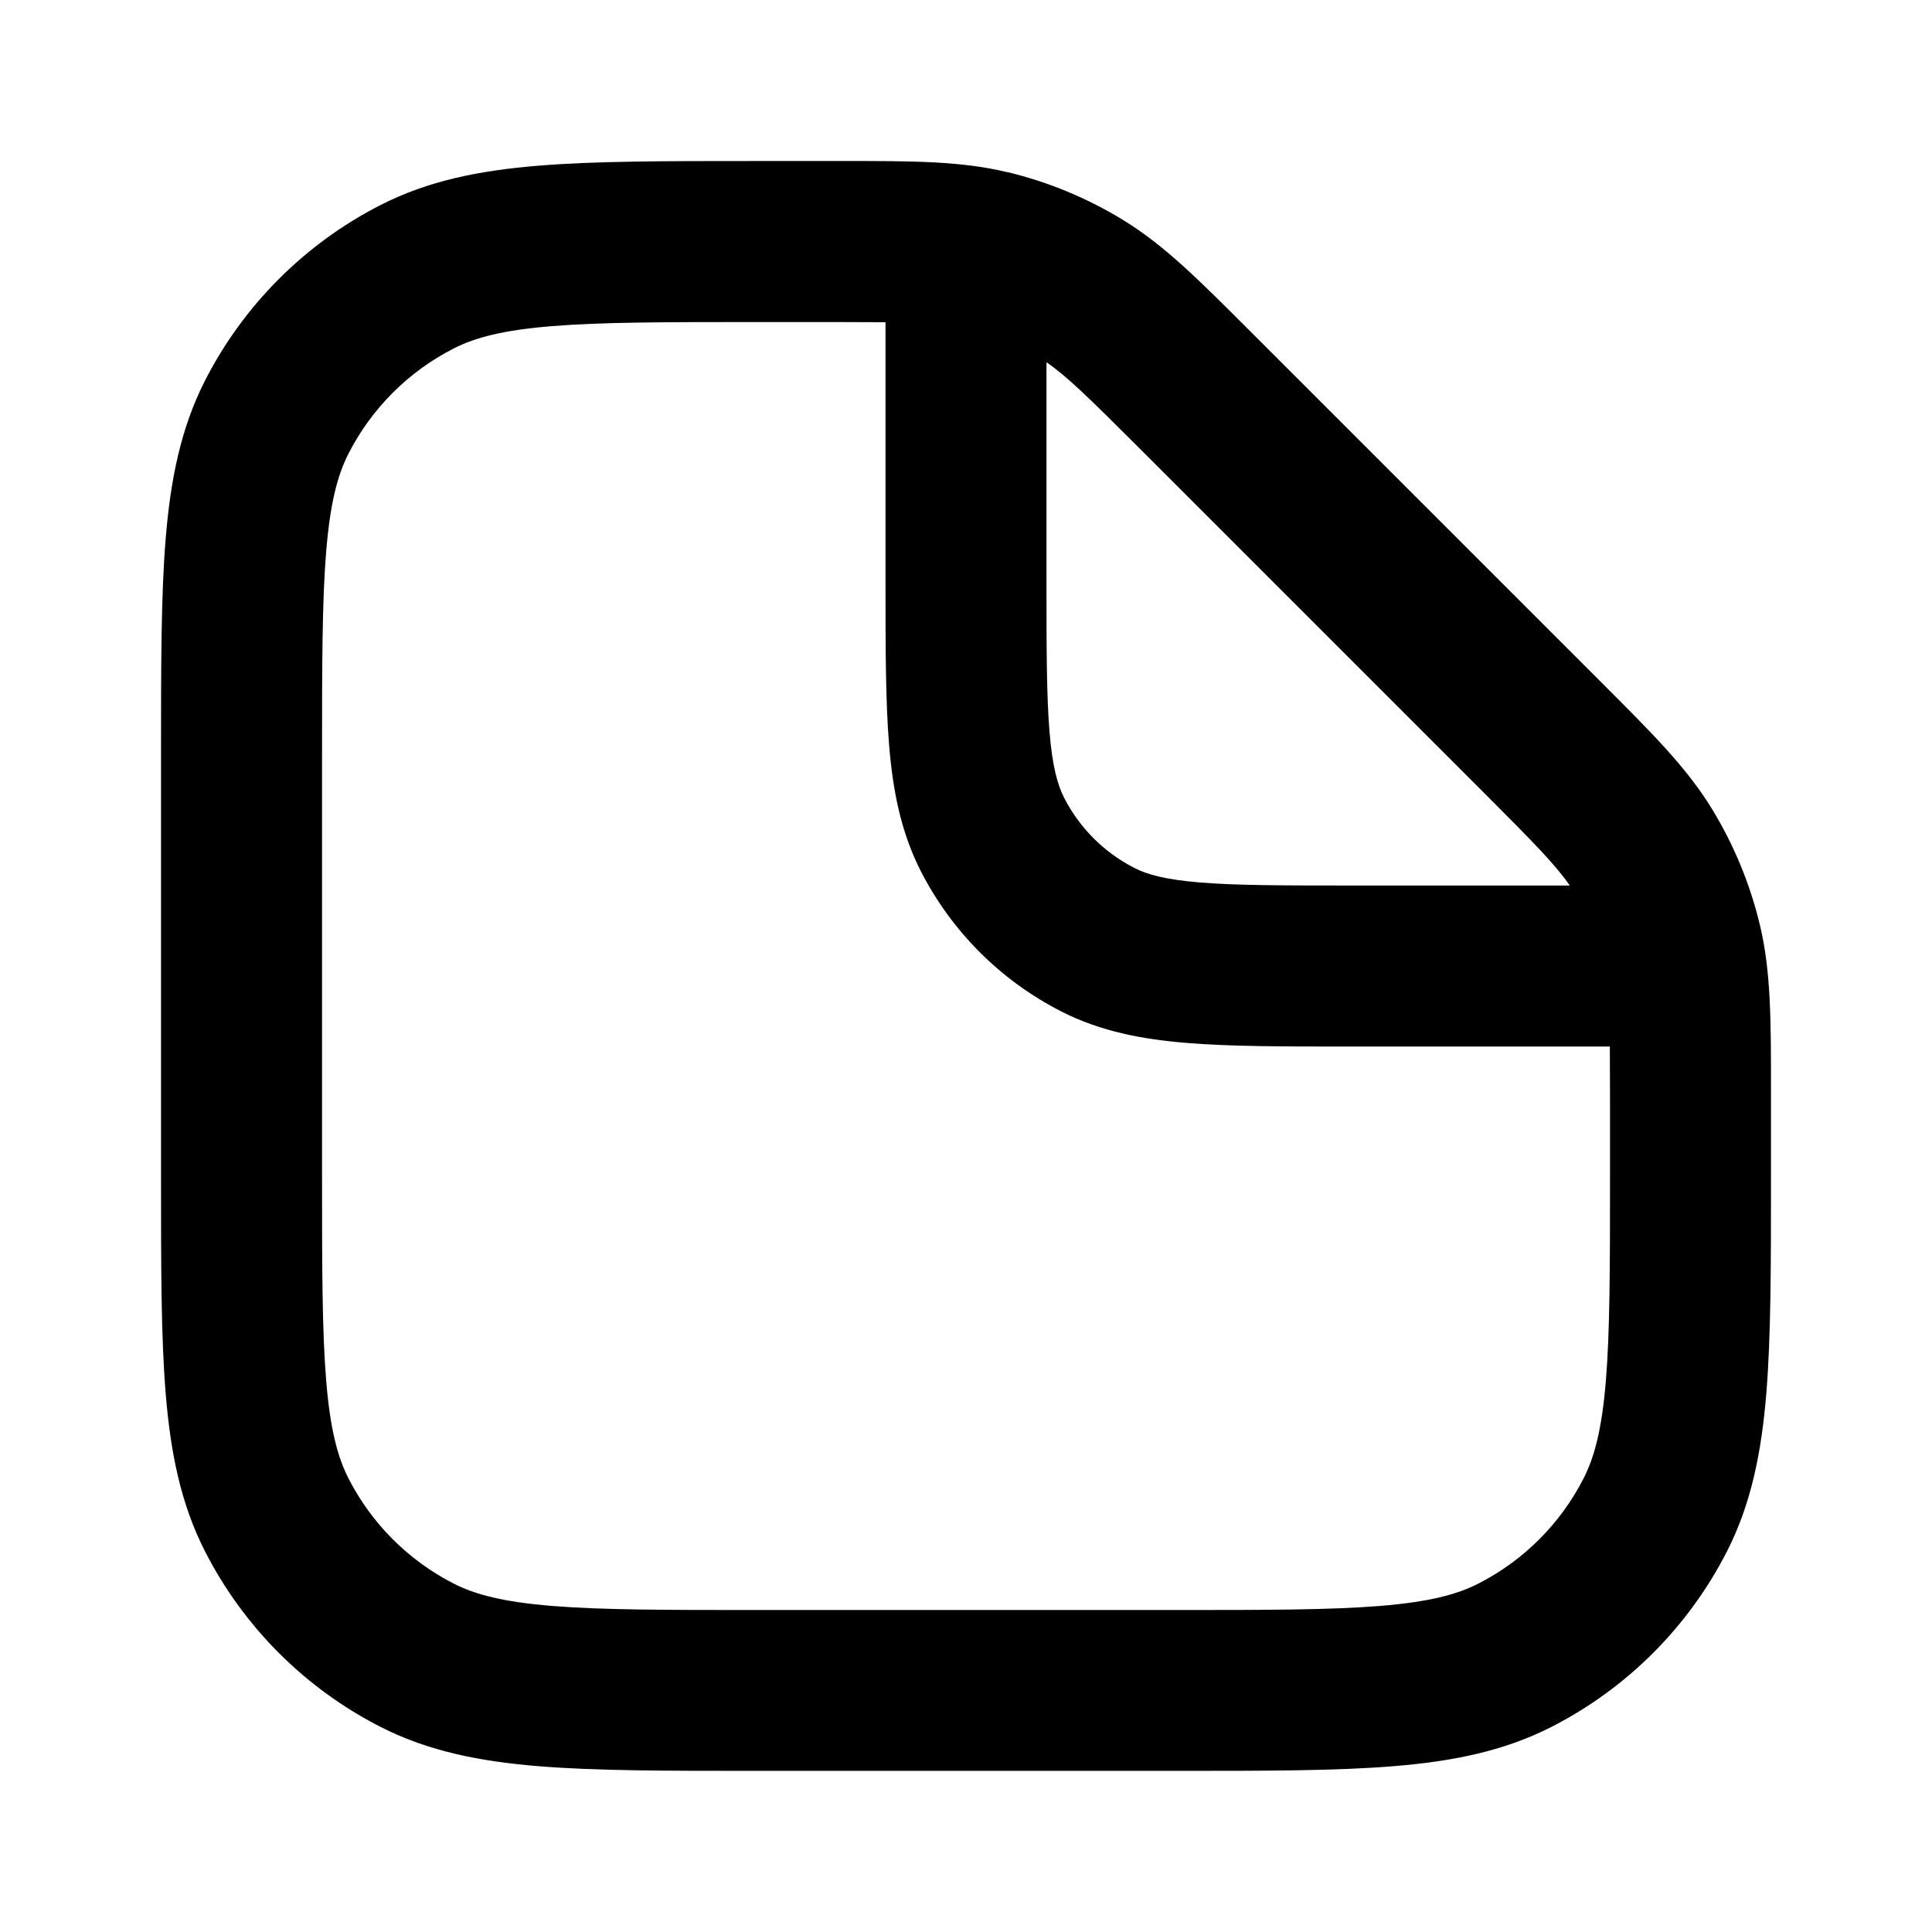
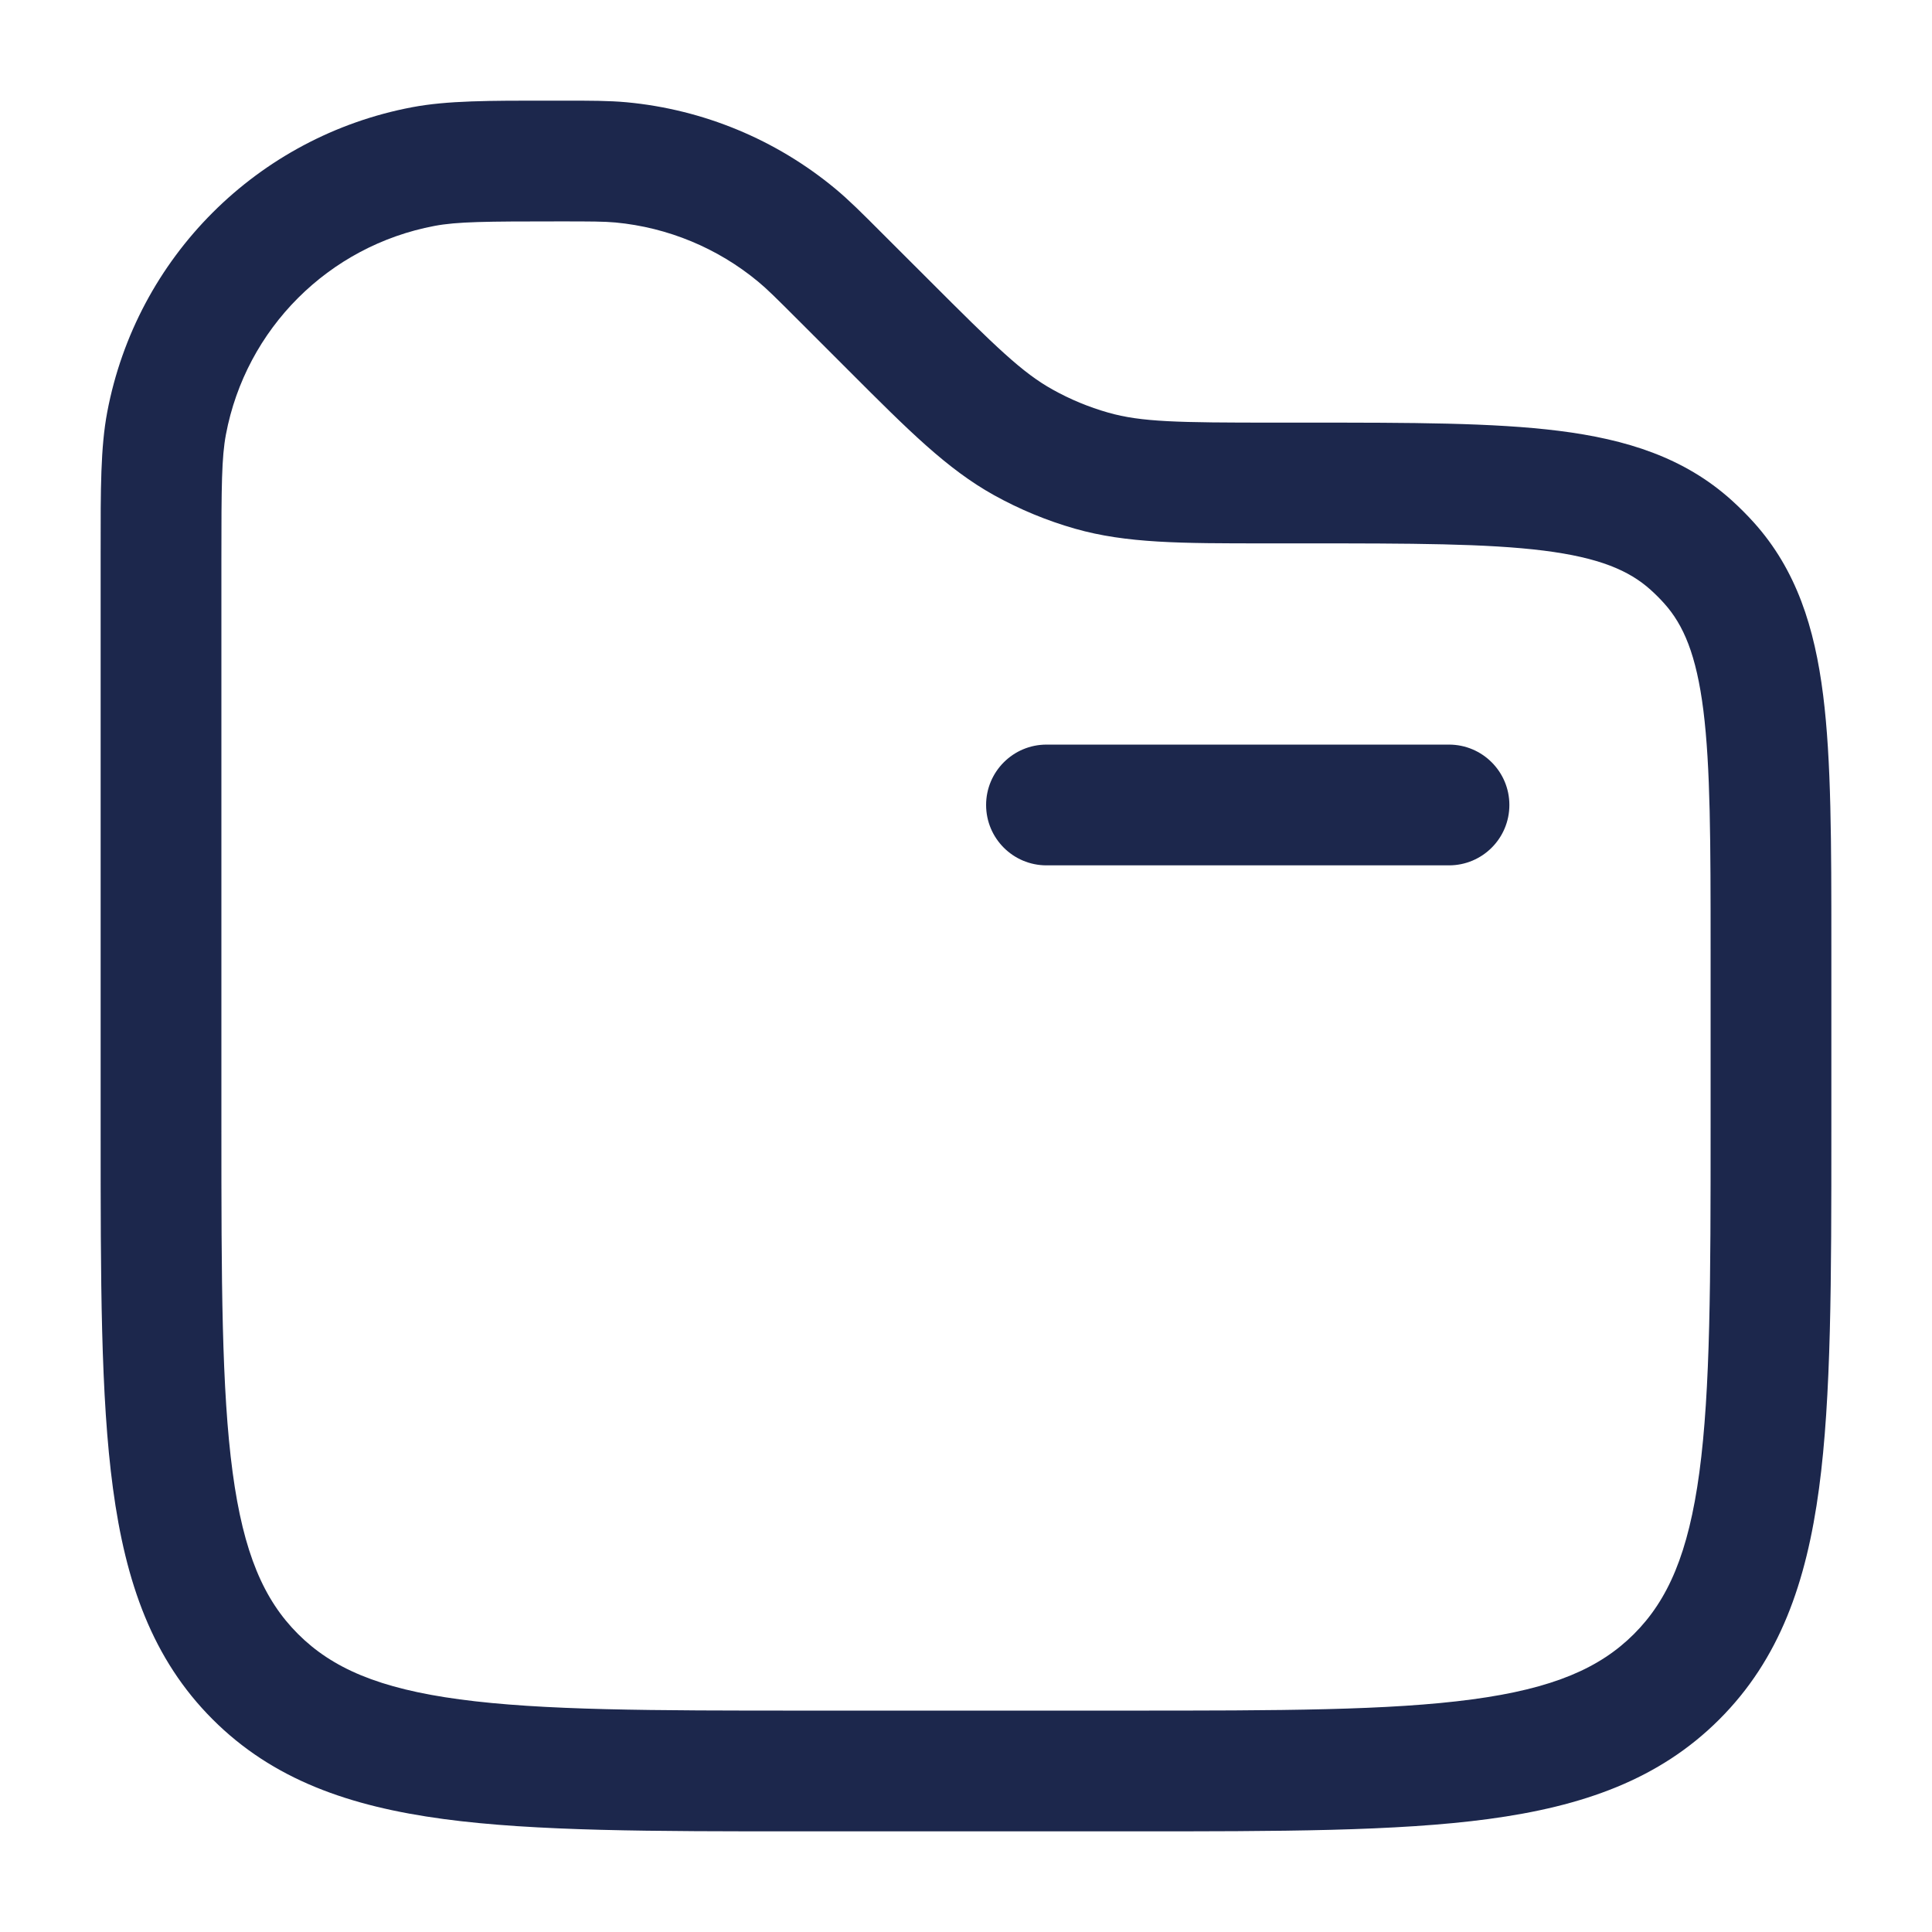
- <svg xmlns="http://www.w3.org/2000/svg" width="32" height="32">
-   <path d="M14.667 5.336v4.319c0 1.073 0 1.959.059 2.681.061.749.193 1.438.522 2.086a5.331 5.331 0 0 0 2.331 2.331c.647.33 1.336.461 2.086.522.721.059 1.607.059 2.68.059h4.319c.002.242.003.527.003.868v1.265c0 1.515-.001 2.572-.068 3.394-.066.807-.189 1.271-.368 1.622a3.996 3.996 0 0 1-1.748 1.748c-.351.179-.815.302-1.622.368-.822.067-1.879.068-3.394.068h-6.933c-1.515 0-2.572-.001-3.394-.068-.807-.066-1.27-.189-1.622-.368a4.001 4.001 0 0 1-1.748-1.748c-.179-.351-.302-.815-.368-1.622-.067-.822-.068-1.879-.068-3.394v-6.933c0-1.515.001-2.572.068-3.394.066-.807.189-1.27.368-1.622A3.991 3.991 0 0 1 7.518 5.77c.351-.179.815-.302 1.622-.368.822-.067 1.879-.068 3.394-.068h1.265c.341 0 .626.001.868.003zM26 14.667h-3.6c-1.142 0-1.919-.001-2.519-.05-.585-.048-.884-.134-1.092-.241a2.666 2.666 0 0 1-1.165-1.165c-.106-.209-.193-.507-.241-1.092-.049-.6-.05-1.377-.05-2.519V6c.332.228.693.578 1.557 1.442l5.668 5.668c.864.864 1.214 1.224 1.442 1.557zM16.68 2.851c-.77-.185-1.572-.185-2.73-.184h-1.474c-1.445 0-2.611 0-3.554.077-.972.079-1.825.247-2.615.65a6.667 6.667 0 0 0-2.913 2.913c-.402.79-.57 1.643-.65 2.615-.077.944-.077 2.109-.077 3.554v7.047c0 1.445 0 2.611.077 3.554.079.972.247 1.825.65 2.615a6.667 6.667 0 0 0 2.913 2.913c.79.402 1.643.57 2.615.649.944.077 2.109.077 3.554.077h7.048c1.445 0 2.611 0 3.554-.077.972-.079 1.825-.247 2.615-.649a6.667 6.667 0 0 0 2.913-2.913c.402-.79.57-1.643.65-2.615.077-.944.077-2.109.077-3.554v-1.475c0-1.158 0-1.96-.184-2.73a6.67 6.67 0 0 0-.798-1.927c-.414-.675-.981-1.242-1.8-2.061l-5.883-5.883c-.819-.819-1.386-1.386-2.061-1.8a6.642 6.642 0 0 0-1.927-.798z" />
+ <svg xmlns="http://www.w3.org/2000/svg" width="32" height="32" viewBox="0 0 32 32" fill="none">
+   <path fill-rule="evenodd" clip-rule="evenodd" d="M9.146 1.667C9.185 1.667 9.225 1.667 9.266 1.667L9.316 1.667C9.784 1.667 10.086 1.667 10.38 1.694C11.649 1.813 12.852 2.311 13.833 3.124C14.061 3.313 14.274 3.526 14.605 3.858L15.374 4.626C16.501 5.754 16.935 6.175 17.436 6.453C17.726 6.615 18.035 6.743 18.355 6.834C18.905 6.991 19.51 7 21.104 7L21.671 7C23.368 7 24.736 7 25.819 7.136C26.94 7.277 27.894 7.578 28.677 8.282C28.808 8.4 28.933 8.525 29.051 8.656C29.755 9.44 30.056 10.393 30.197 11.515C30.333 12.597 30.333 13.965 30.333 15.663V18.742C30.333 21.192 30.333 23.133 30.129 24.652C29.919 26.215 29.476 27.48 28.478 28.478C27.48 29.476 26.215 29.919 24.652 30.129C23.133 30.333 21.192 30.333 18.742 30.333H13.258C10.808 30.333 8.867 30.333 7.348 30.129C5.785 29.919 4.519 29.476 3.522 28.478C2.524 27.48 2.081 26.215 1.871 24.652C1.666 23.133 1.667 21.192 1.667 18.742L1.667 9.266C1.667 9.226 1.667 9.185 1.667 9.146C1.666 8.084 1.666 7.409 1.776 6.826C2.26 4.264 4.264 2.26 6.826 1.776C7.409 1.666 8.084 1.666 9.146 1.667ZM9.266 3.667C8.044 3.667 7.571 3.671 7.196 3.742C5.444 4.073 4.072 5.444 3.742 7.197C3.671 7.572 3.667 8.044 3.667 9.266V18.667C3.667 21.209 3.669 23.015 3.853 24.386C4.033 25.727 4.371 26.5 4.936 27.064C5.5 27.628 6.273 27.967 7.614 28.147C8.985 28.331 10.791 28.333 13.333 28.333H18.666C21.209 28.333 23.015 28.331 24.385 28.147C25.727 27.967 26.5 27.628 27.064 27.064C27.628 26.5 27.966 25.727 28.147 24.386C28.331 23.015 28.333 21.209 28.333 18.667V15.73C28.333 13.949 28.331 12.707 28.213 11.764C28.097 10.846 27.885 10.351 27.564 9.994C27.493 9.915 27.418 9.84 27.339 9.769C26.982 9.448 26.487 9.236 25.569 9.12C24.626 9.002 23.384 9 21.603 9H21.104C21.055 9 21.006 9 20.957 9C19.56 9 18.659 9 17.806 8.757C17.339 8.624 16.888 8.437 16.463 8.201C15.688 7.77 15.051 7.133 14.063 6.144C14.029 6.11 13.995 6.075 13.959 6.04L13.226 5.307C12.848 4.929 12.704 4.786 12.556 4.664C11.885 4.108 11.062 3.767 10.194 3.685C10.004 3.668 9.8 3.667 9.266 3.667ZM16.333 13.333C16.333 12.781 16.781 12.333 17.333 12.333H24C24.552 12.333 25 12.781 25 13.333C25 13.886 24.552 14.333 24 14.333H17.333C16.781 14.333 16.333 13.886 16.333 13.333Z" fill="#1C274C" />
</svg>
